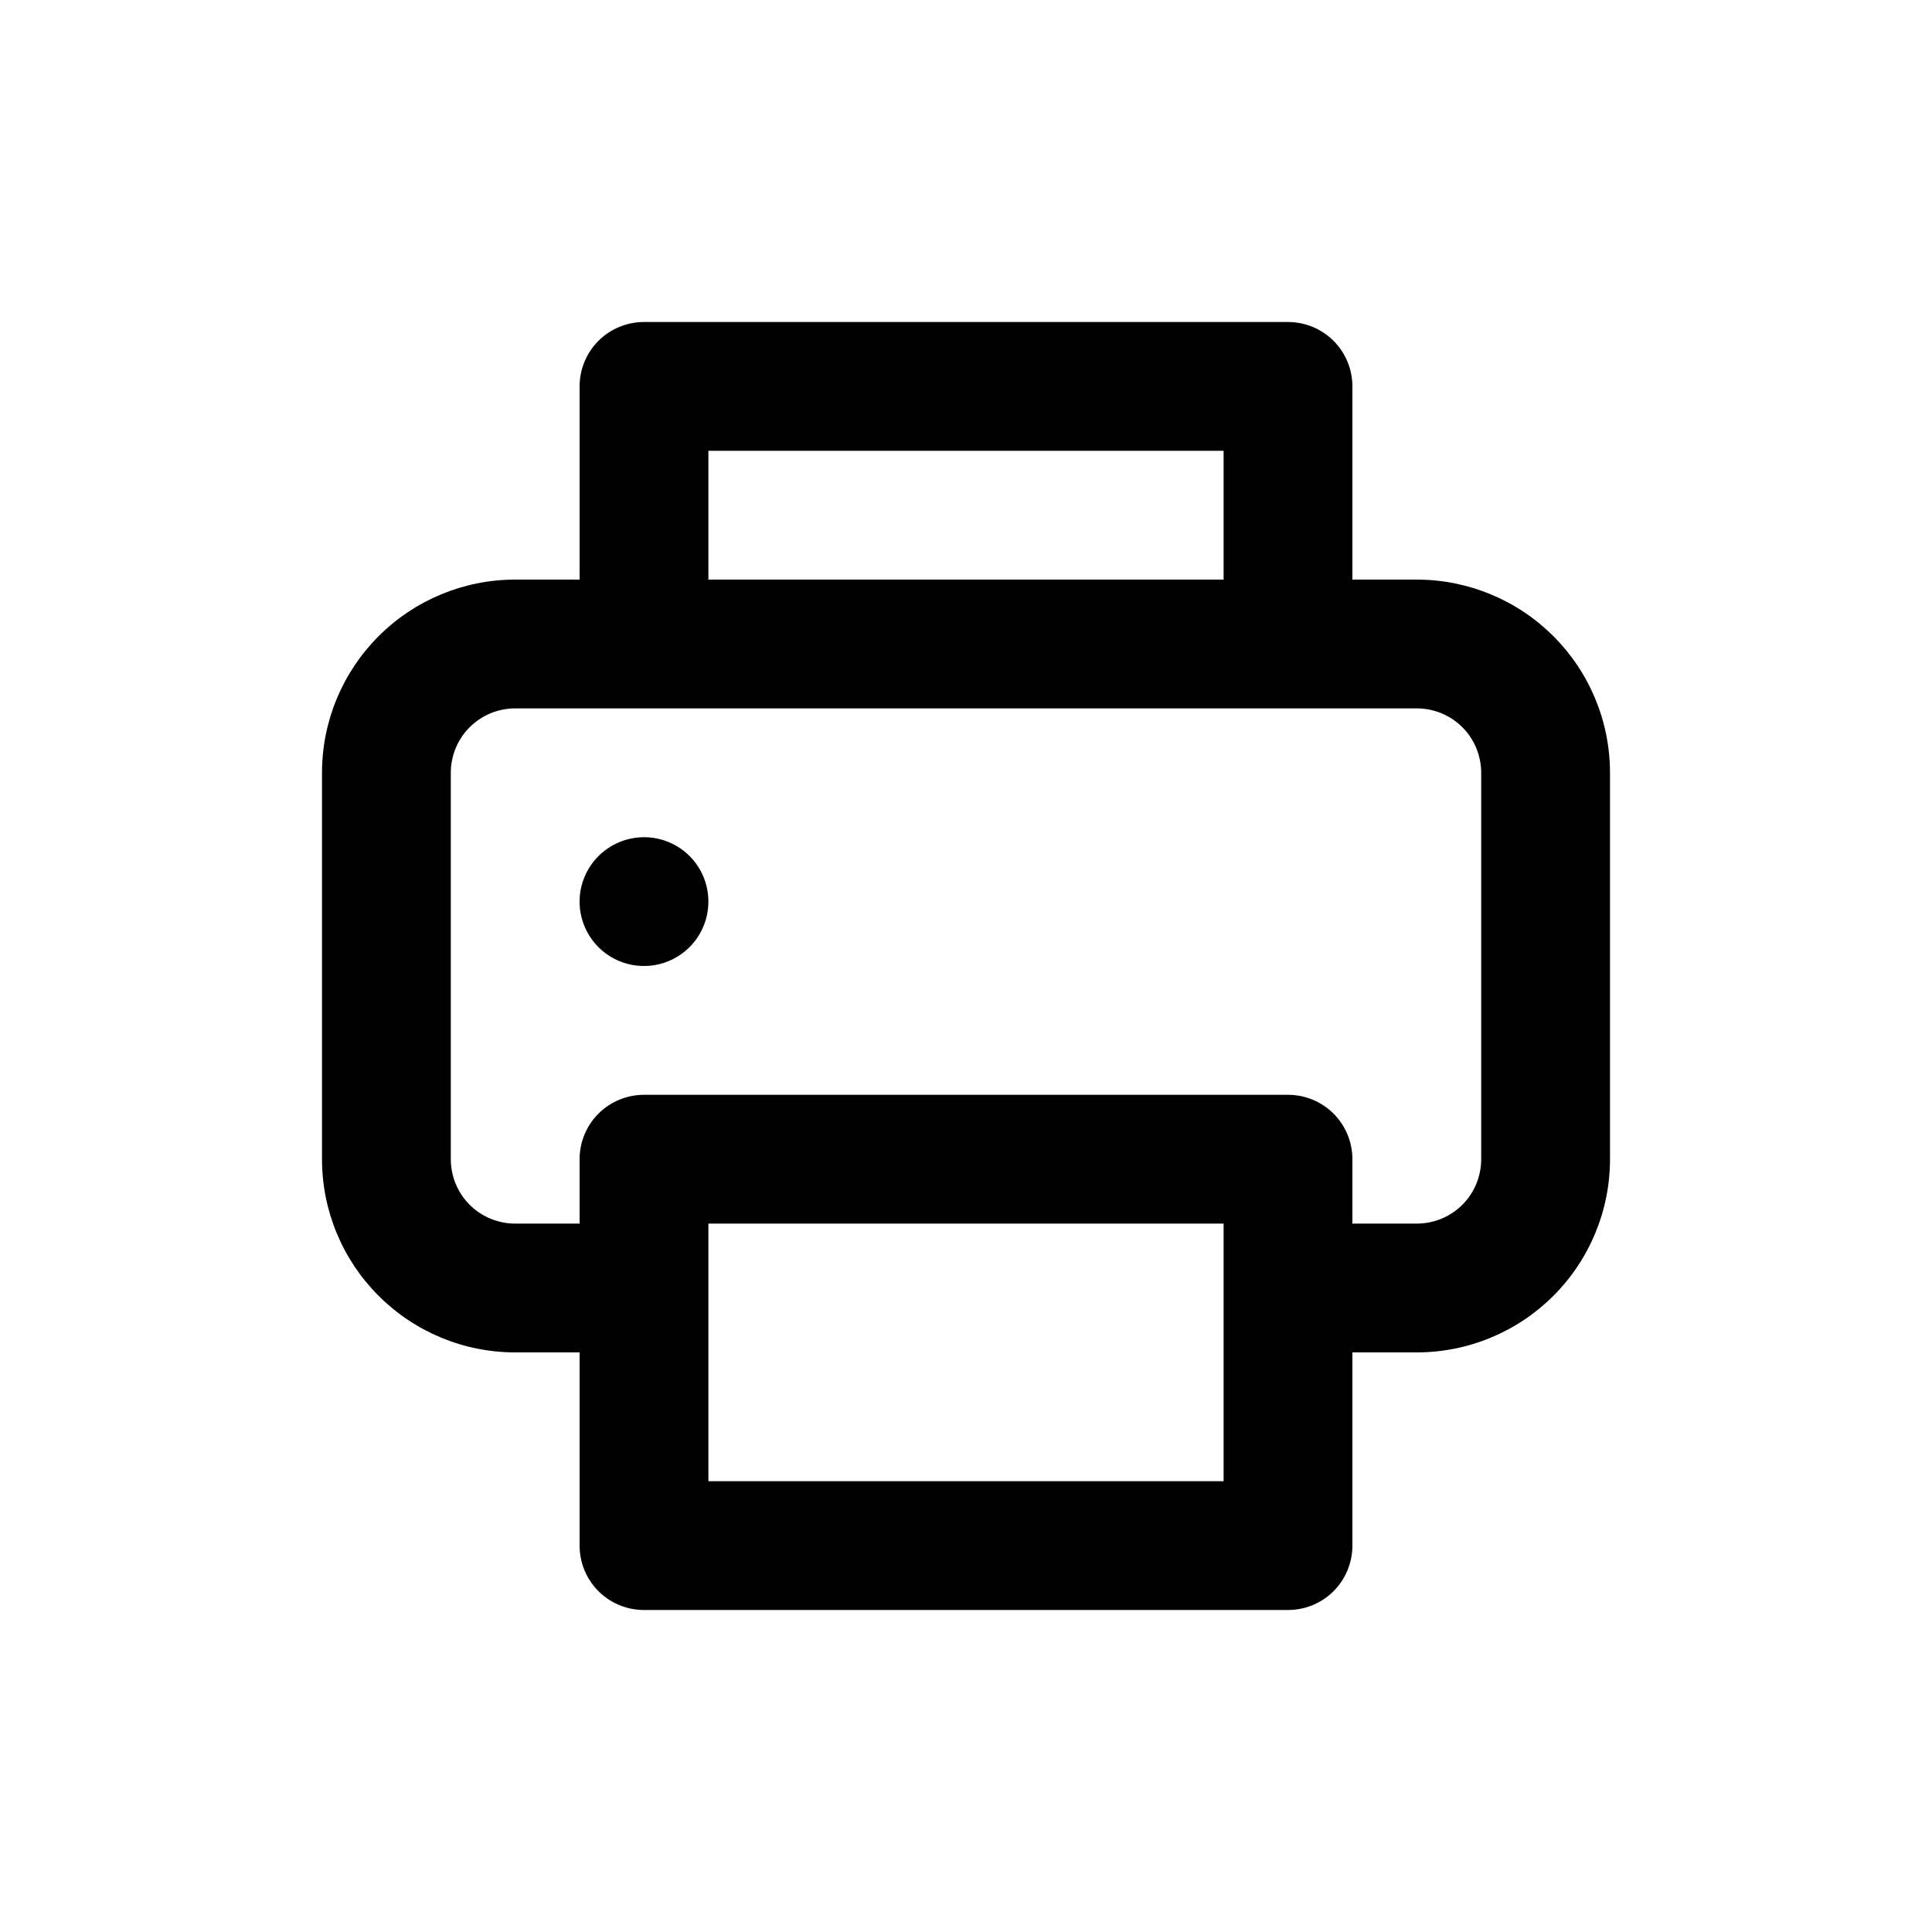
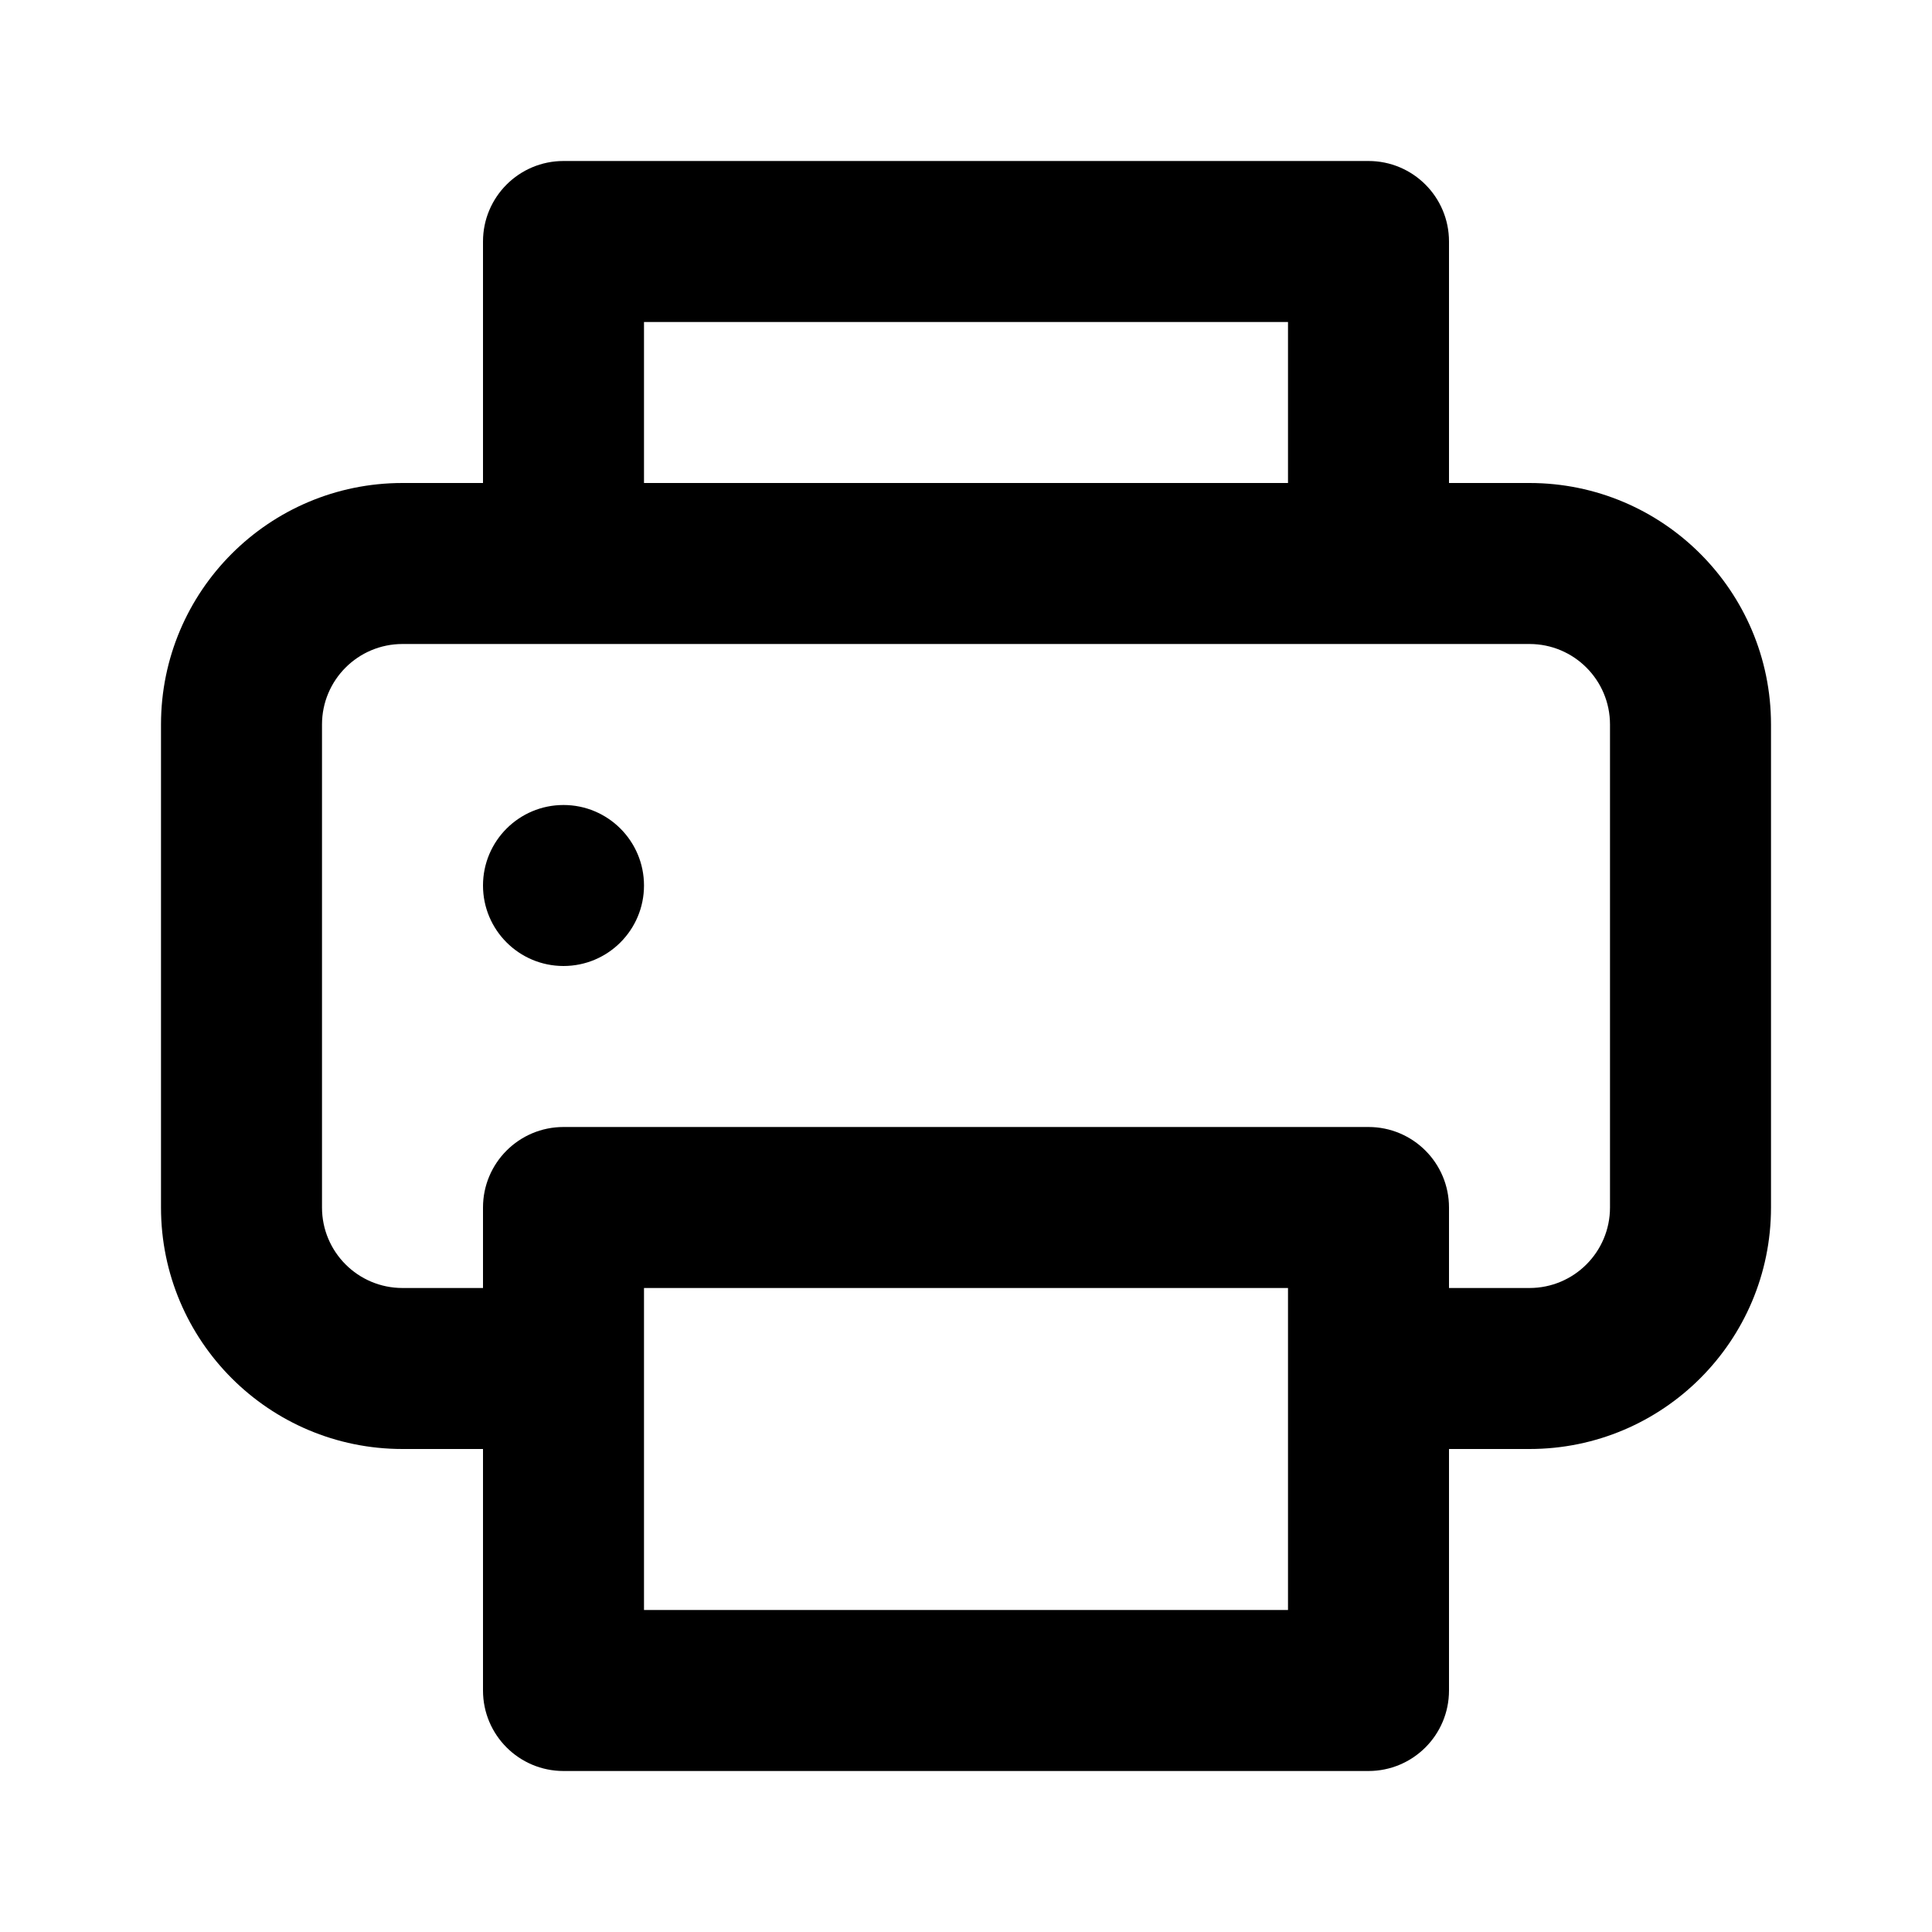
- <svg xmlns="http://www.w3.org/2000/svg" width="24" height="24" viewBox="0 0 24 24" fill="none">
-   <path d="M8 10.4C7.842 10.4 7.687 10.447 7.556 10.535C7.424 10.623 7.321 10.748 7.261 10.894C7.2 11.04 7.184 11.201 7.215 11.356C7.246 11.511 7.322 11.654 7.434 11.766C7.546 11.878 7.689 11.954 7.844 11.985C7.999 12.015 8.16 12 8.306 11.939C8.452 11.879 8.577 11.776 8.665 11.645C8.753 11.513 8.8 11.358 8.8 11.2C8.8 10.988 8.716 10.784 8.566 10.634C8.416 10.484 8.212 10.4 8 10.4ZM17.6 7.2H16.8V4.8C16.8 4.588 16.716 4.384 16.566 4.234C16.416 4.084 16.212 4 16 4H8C7.788 4 7.584 4.084 7.434 4.234C7.284 4.384 7.2 4.588 7.2 4.8V7.2H6.4C5.763 7.2 5.153 7.453 4.703 7.903C4.253 8.353 4 8.963 4 9.6V14.4C4 15.037 4.253 15.647 4.703 16.097C5.153 16.547 5.763 16.8 6.4 16.8H7.2V19.2C7.2 19.412 7.284 19.616 7.434 19.766C7.584 19.916 7.788 20 8 20H16C16.212 20 16.416 19.916 16.566 19.766C16.716 19.616 16.8 19.412 16.8 19.2V16.8H17.6C18.236 16.8 18.847 16.547 19.297 16.097C19.747 15.647 20 15.037 20 14.4V9.6C20 8.963 19.747 8.353 19.297 7.903C18.847 7.453 18.236 7.2 17.6 7.2ZM8.8 5.6H15.2V7.2H8.8V5.6ZM15.2 18.4H8.8V15.2H15.2V18.4ZM18.4 14.4C18.4 14.612 18.316 14.816 18.166 14.966C18.016 15.116 17.812 15.2 17.6 15.2H16.8V14.4C16.8 14.188 16.716 13.984 16.566 13.834C16.416 13.684 16.212 13.6 16 13.6H8C7.788 13.6 7.584 13.684 7.434 13.834C7.284 13.984 7.2 14.188 7.2 14.4V15.2H6.4C6.188 15.2 5.984 15.116 5.834 14.966C5.684 14.816 5.6 14.612 5.6 14.4V9.6C5.6 9.388 5.684 9.184 5.834 9.034C5.984 8.884 6.188 8.8 6.4 8.8H17.6C17.812 8.8 18.016 8.884 18.166 9.034C18.316 9.184 18.4 9.388 18.4 9.6V14.4Z" fill="currentColor" />
+ <svg xmlns="http://www.w3.org/2000/svg" width="24" height="24" fill="currentColor" viewBox="0 0 24 24">
+   <path d="M7 10a1 1 0 1 0 0 2 1 1 0 0 0 0-2Zm12-4h-1V3a1 1 0 0 0-1-1H7a1 1 0 0 0-1 1v3H5a3 3 0 0 0-3 3v6a3 3 0 0 0 3 3h1v3a1 1 0 0 0 1 1h10a1 1 0 0 0 1-1v-3h1a3 3 0 0 0 3-3V9a3 3 0 0 0-3-3ZM8 4h8v2H8V4Zm8 16H8v-4h8v4Zm4-5a1 1 0 0 1-1 1h-1v-1a1 1 0 0 0-1-1H7a1 1 0 0 0-1 1v1H5a1 1 0 0 1-1-1V9a1 1 0 0 1 1-1h14a1 1 0 0 1 1 1v6Z" />
</svg>
